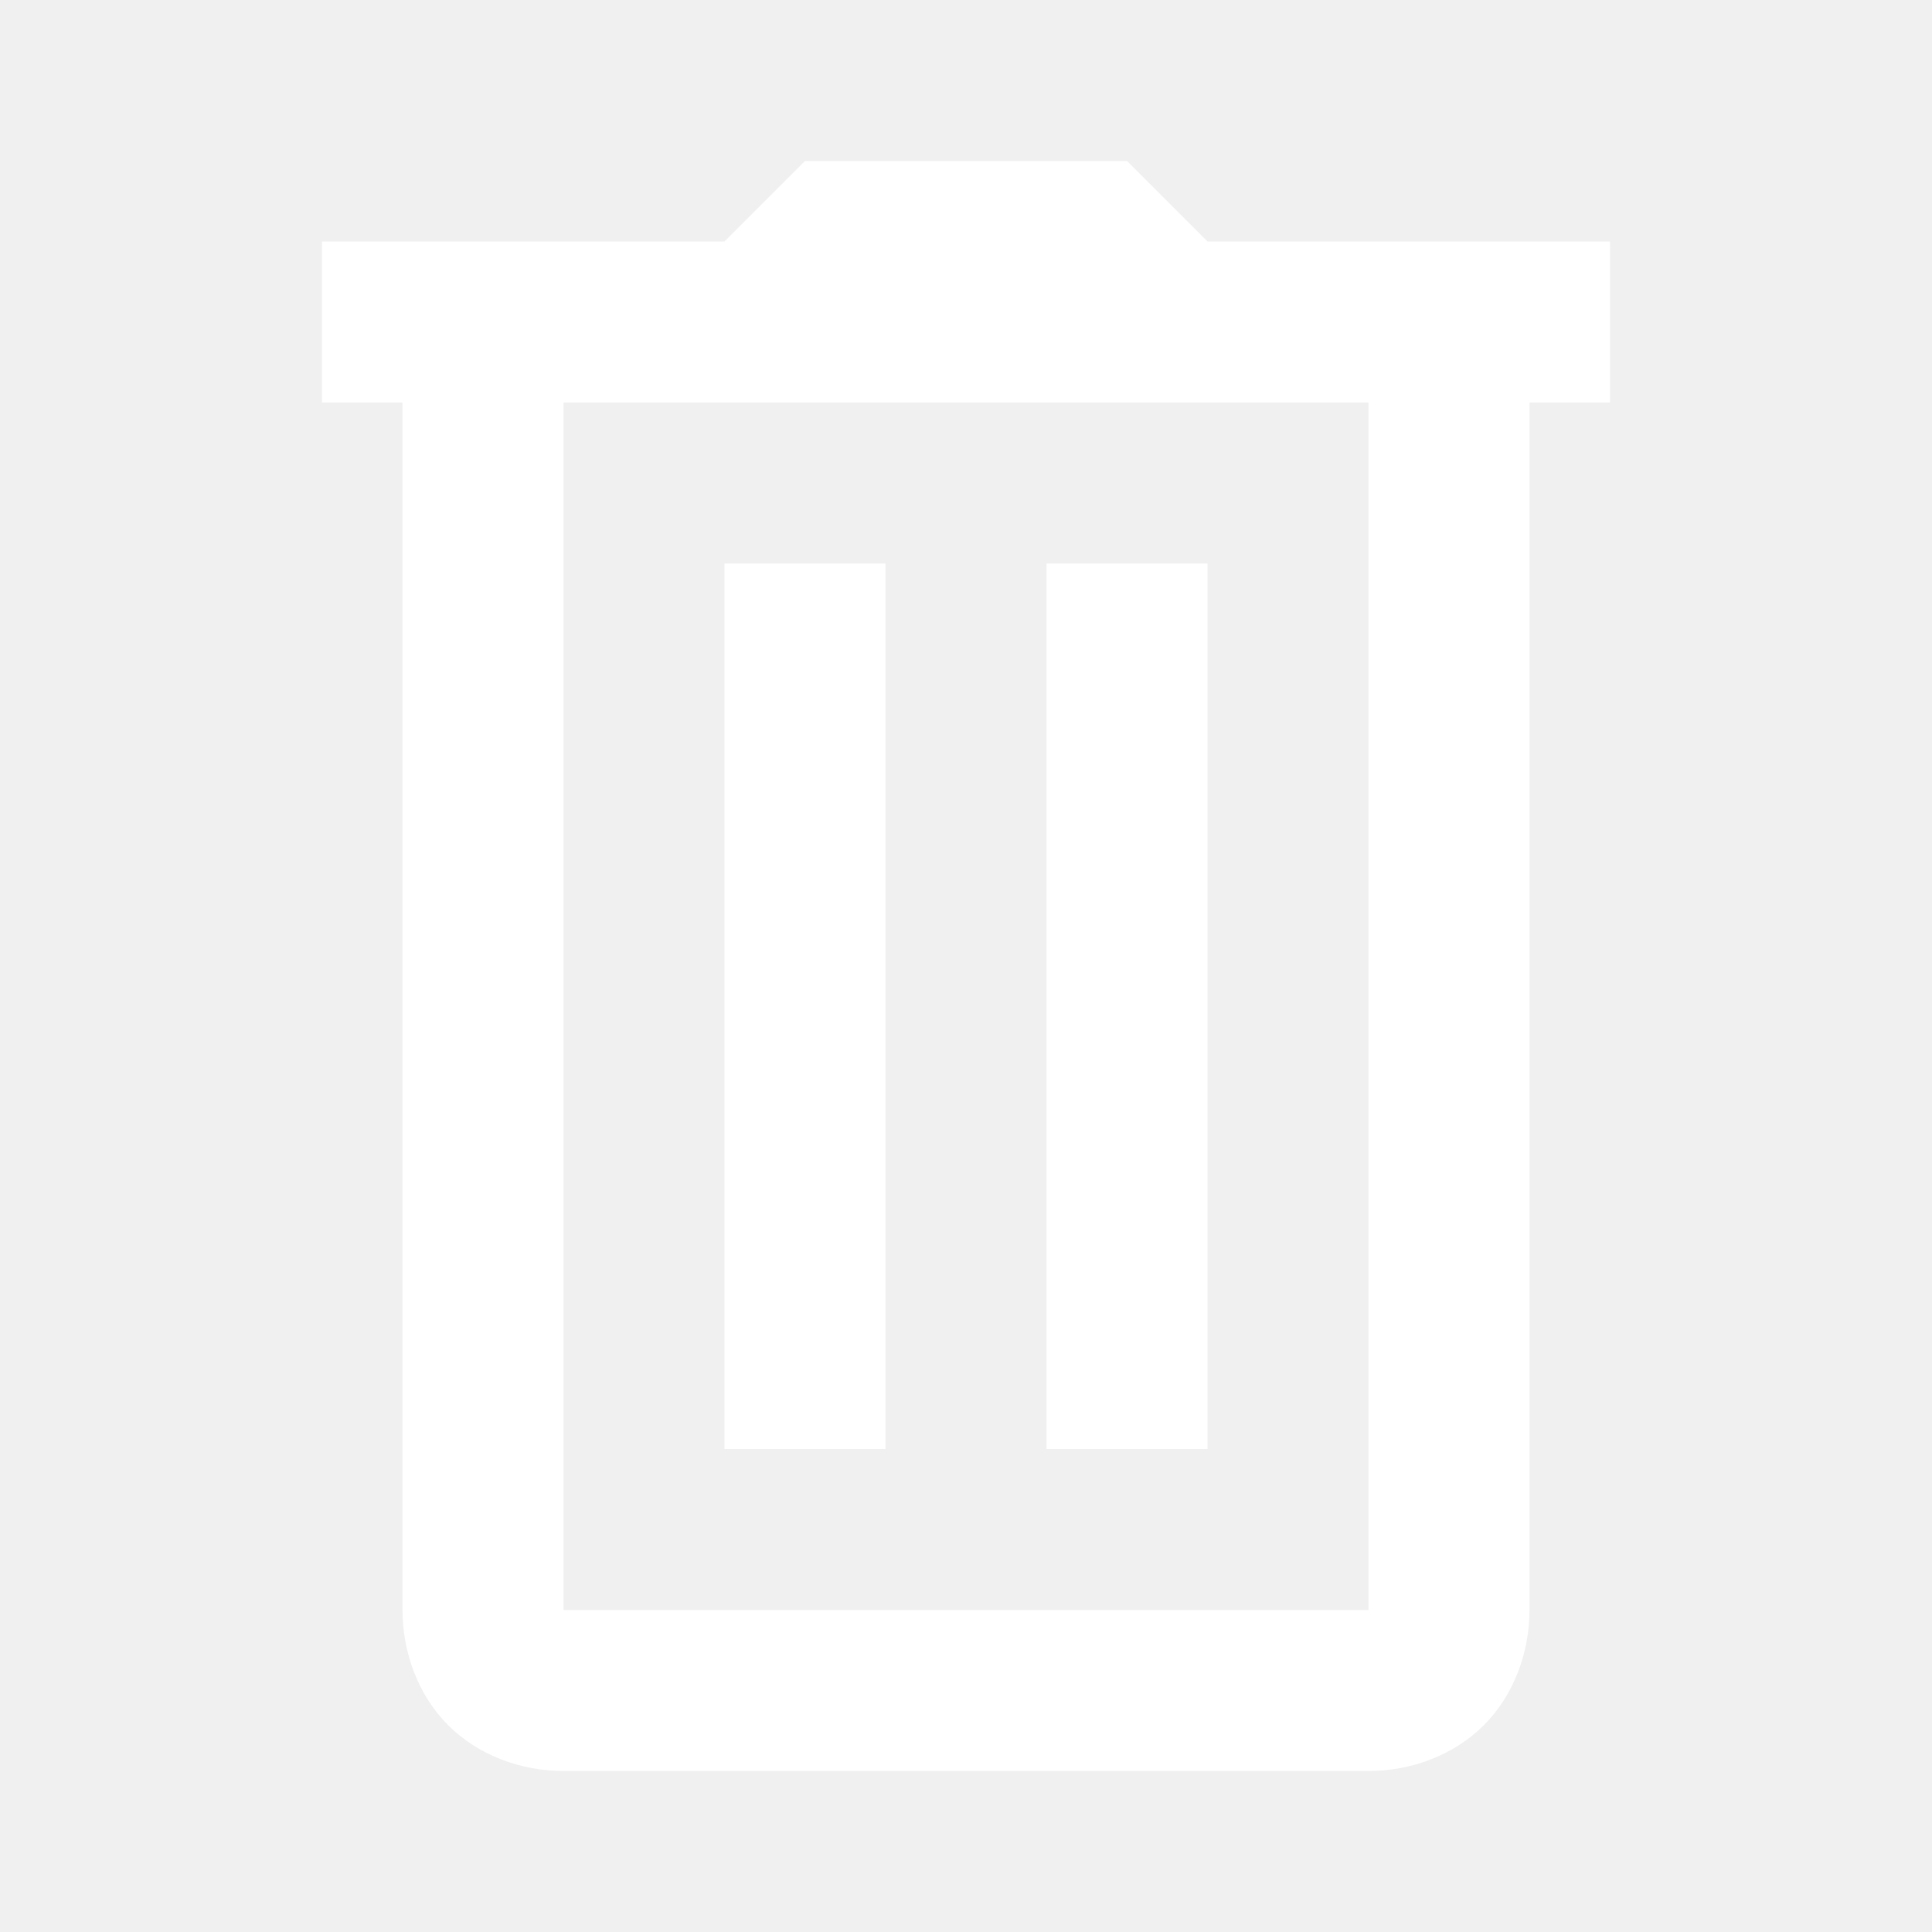
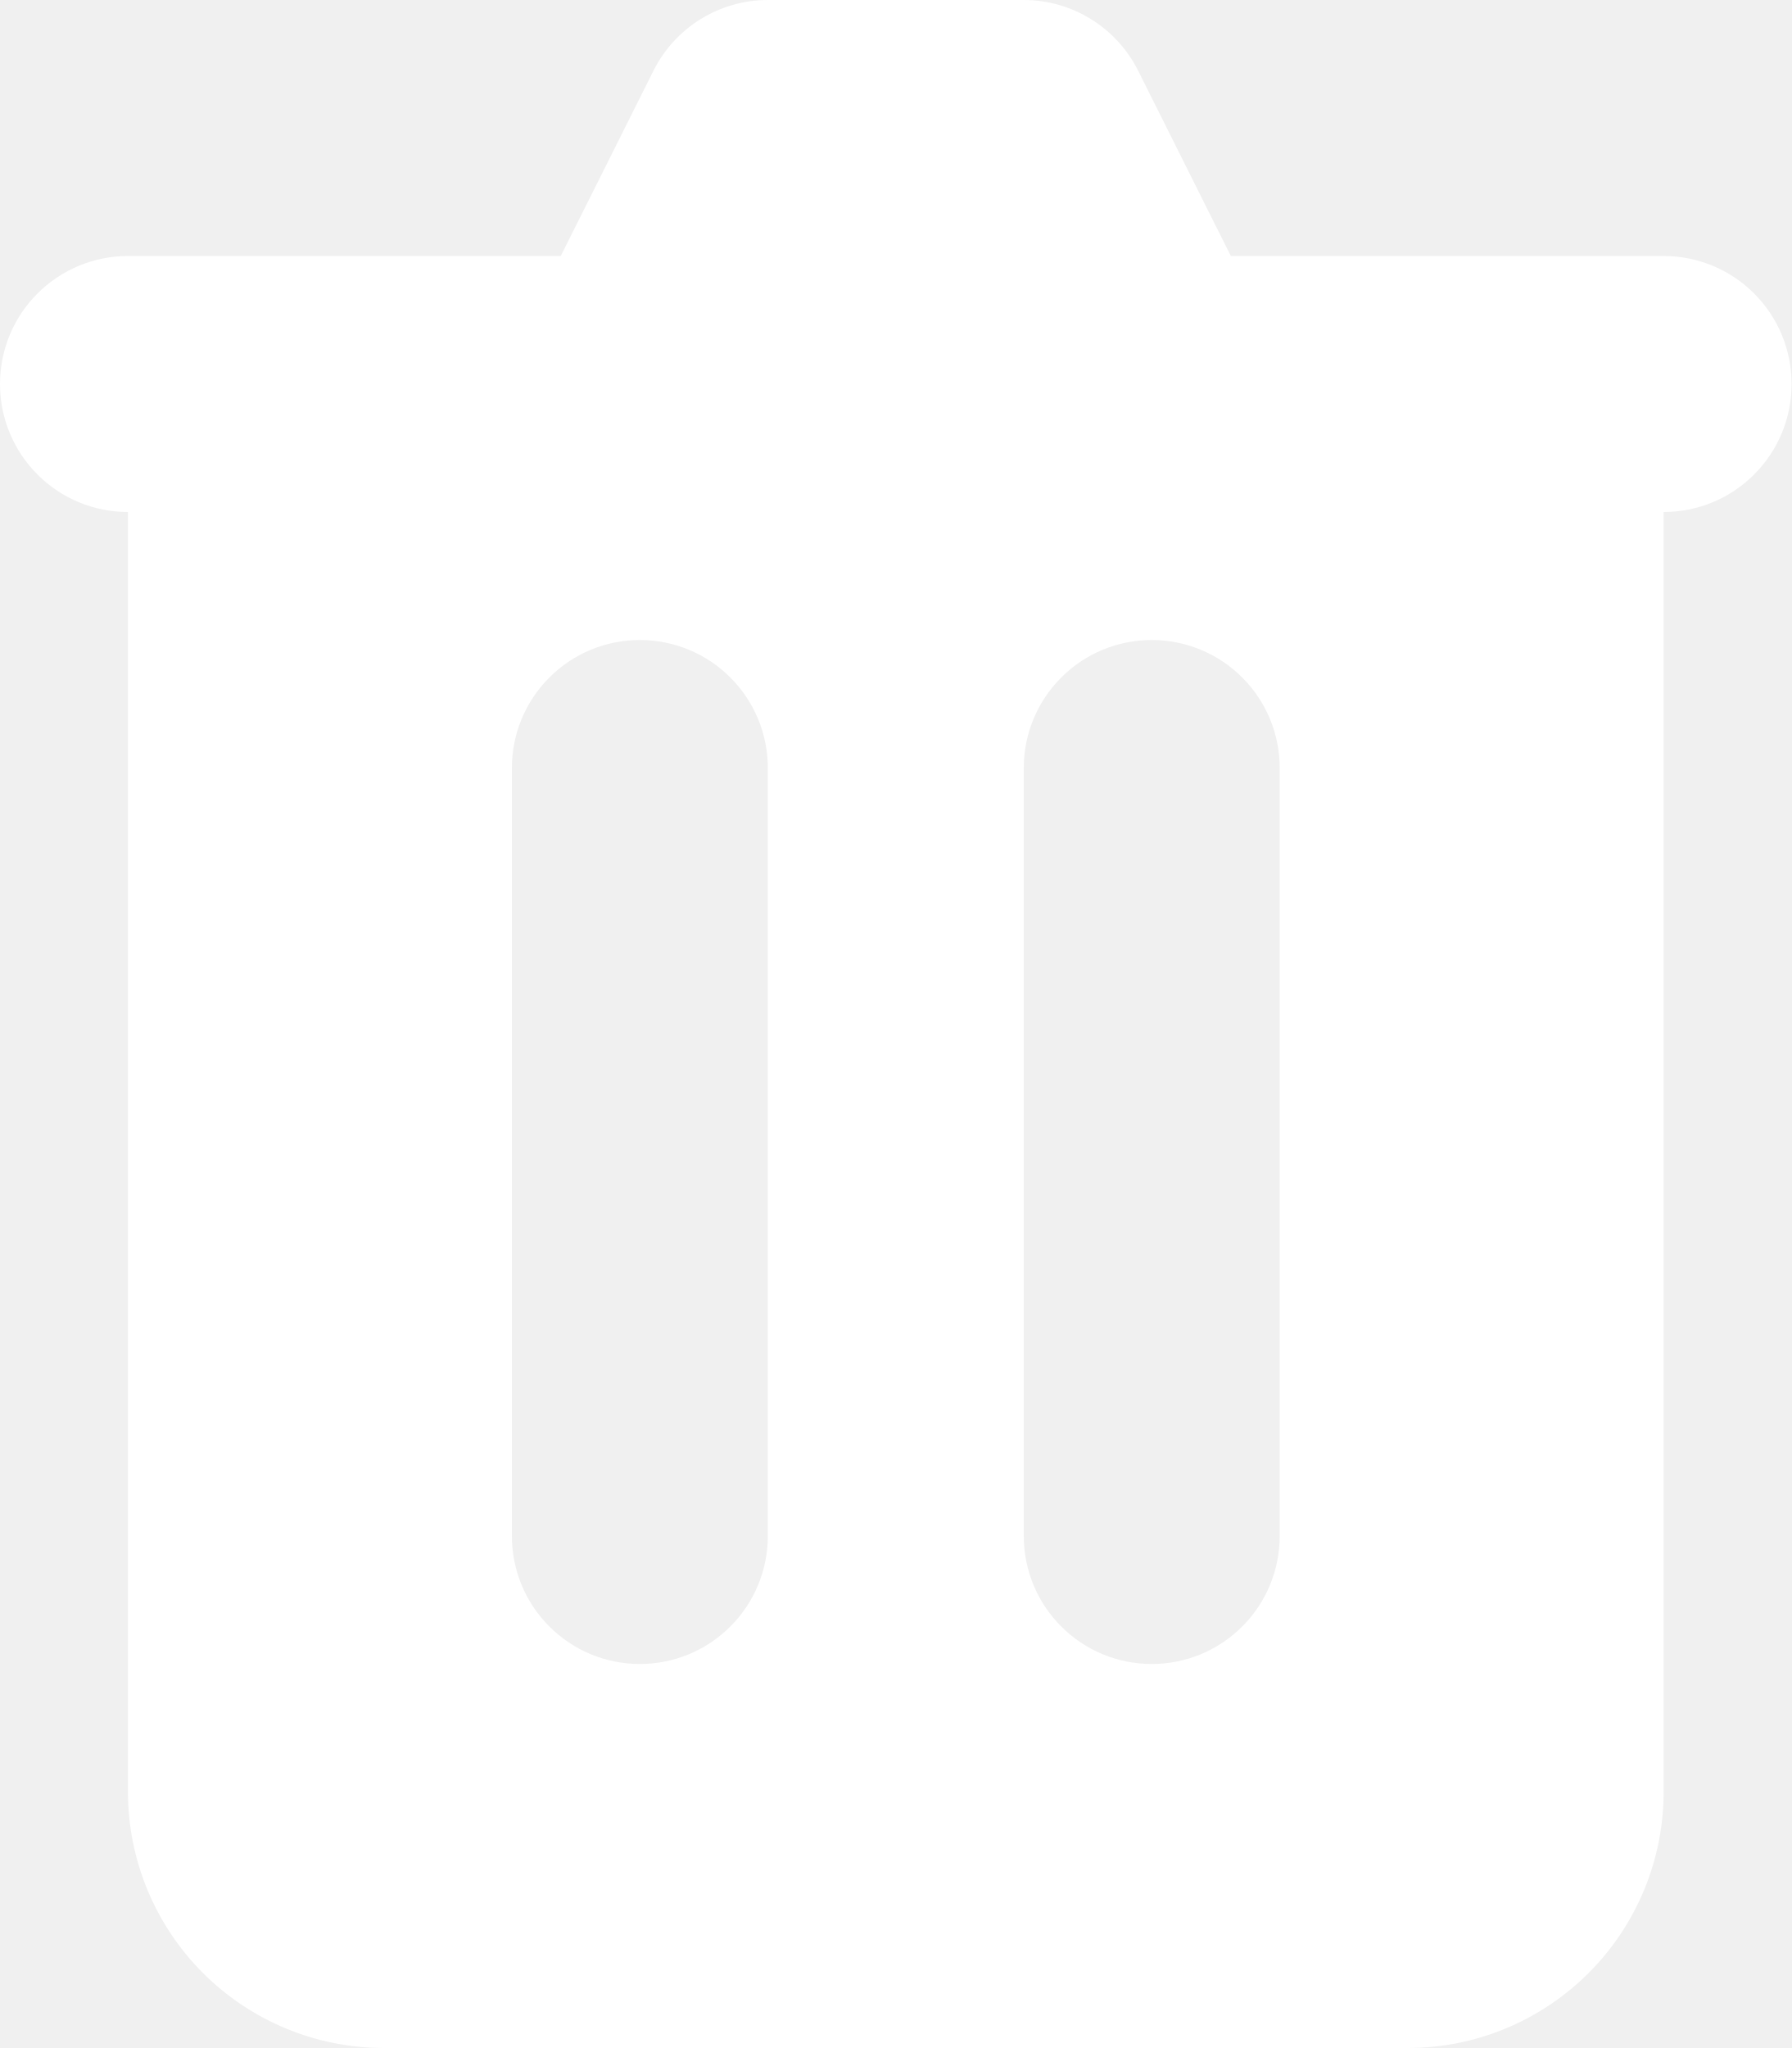
- <svg xmlns="http://www.w3.org/2000/svg" fill="#FFFFFF" viewBox="0 0 24 24" width="24px" height="24px">
-   <path d="M 10 2 L 9 3 L 4 3 L 4 5 L 5 5 L 5 20 C 5 20.522 5.191 21.055 5.568 21.432 C 5.945 21.809 6.478 22 7 22 L 17 22 C 17.522 22 18.055 21.809 18.432 21.432 C 18.809 21.055 19 20.522 19 20 L 19 5 L 20 5 L 20 3 L 15 3 L 14 2 L 10 2 z M 7 5 L 17 5 L 17 20 L 7 20 L 7 5 z M 9 7 L 9 18 L 11 18 L 11 7 L 9 7 z M 13 7 L 13 18 L 15 18 L 15 7 L 13 7 z" />
+ <svg xmlns="http://www.w3.org/2000/svg" width="14" height="16" viewBox="0 0 14 16" fill="none">
+   <path fill-rule="evenodd" clip-rule="evenodd" d="M6 0C5.814 9.91486e-05 5.632 0.052 5.474 0.15C5.317 0.247 5.189 0.387 5.106 0.553L4.382 2H1C0.735 2 0.48 2.105 0.293 2.293C0.105 2.48 0 2.735 0 3C0 3.265 0.105 3.52 0.293 3.707C0.48 3.895 0.735 4 1 4V14C1 14.53 1.211 15.039 1.586 15.414C1.961 15.789 2.47 16 3 16H11C11.53 16 12.039 15.789 12.414 15.414C12.789 15.039 13 14.53 13 14V4C13.265 4 13.52 3.895 13.707 3.707C13.895 3.52 14 3.265 14 3C14 2.735 13.895 2.48 13.707 2.293C13.52 2.105 13.265 2 13 2H9.618L8.894 0.553C8.811 0.387 8.683 0.247 8.526 0.15C8.368 0.052 8.186 9.91486e-05 8 0H6ZM4 6C4 5.735 4.105 5.48 4.293 5.293C4.48 5.105 4.735 5 5 5C5.265 5 5.52 5.105 5.707 5.293C5.895 5.48 6 5.735 6 6V12C6 12.265 5.895 12.52 5.707 12.707C5.52 12.895 5.265 13 5 13C4.735 13 4.48 12.895 4.293 12.707C4.105 12.52 4 12.265 4 12V6ZM9 5C8.735 5 8.48 5.105 8.293 5.293C8.105 5.48 8 5.735 8 6V12C8 12.265 8.105 12.52 8.293 12.707C8.48 12.895 8.735 13 9 13C9.265 13 9.52 12.895 9.707 12.707C9.895 12.52 10 12.265 10 12V6C10 5.735 9.895 5.48 9.707 5.293C9.52 5.105 9.265 5 9 5Z" fill="white" />
</svg>
